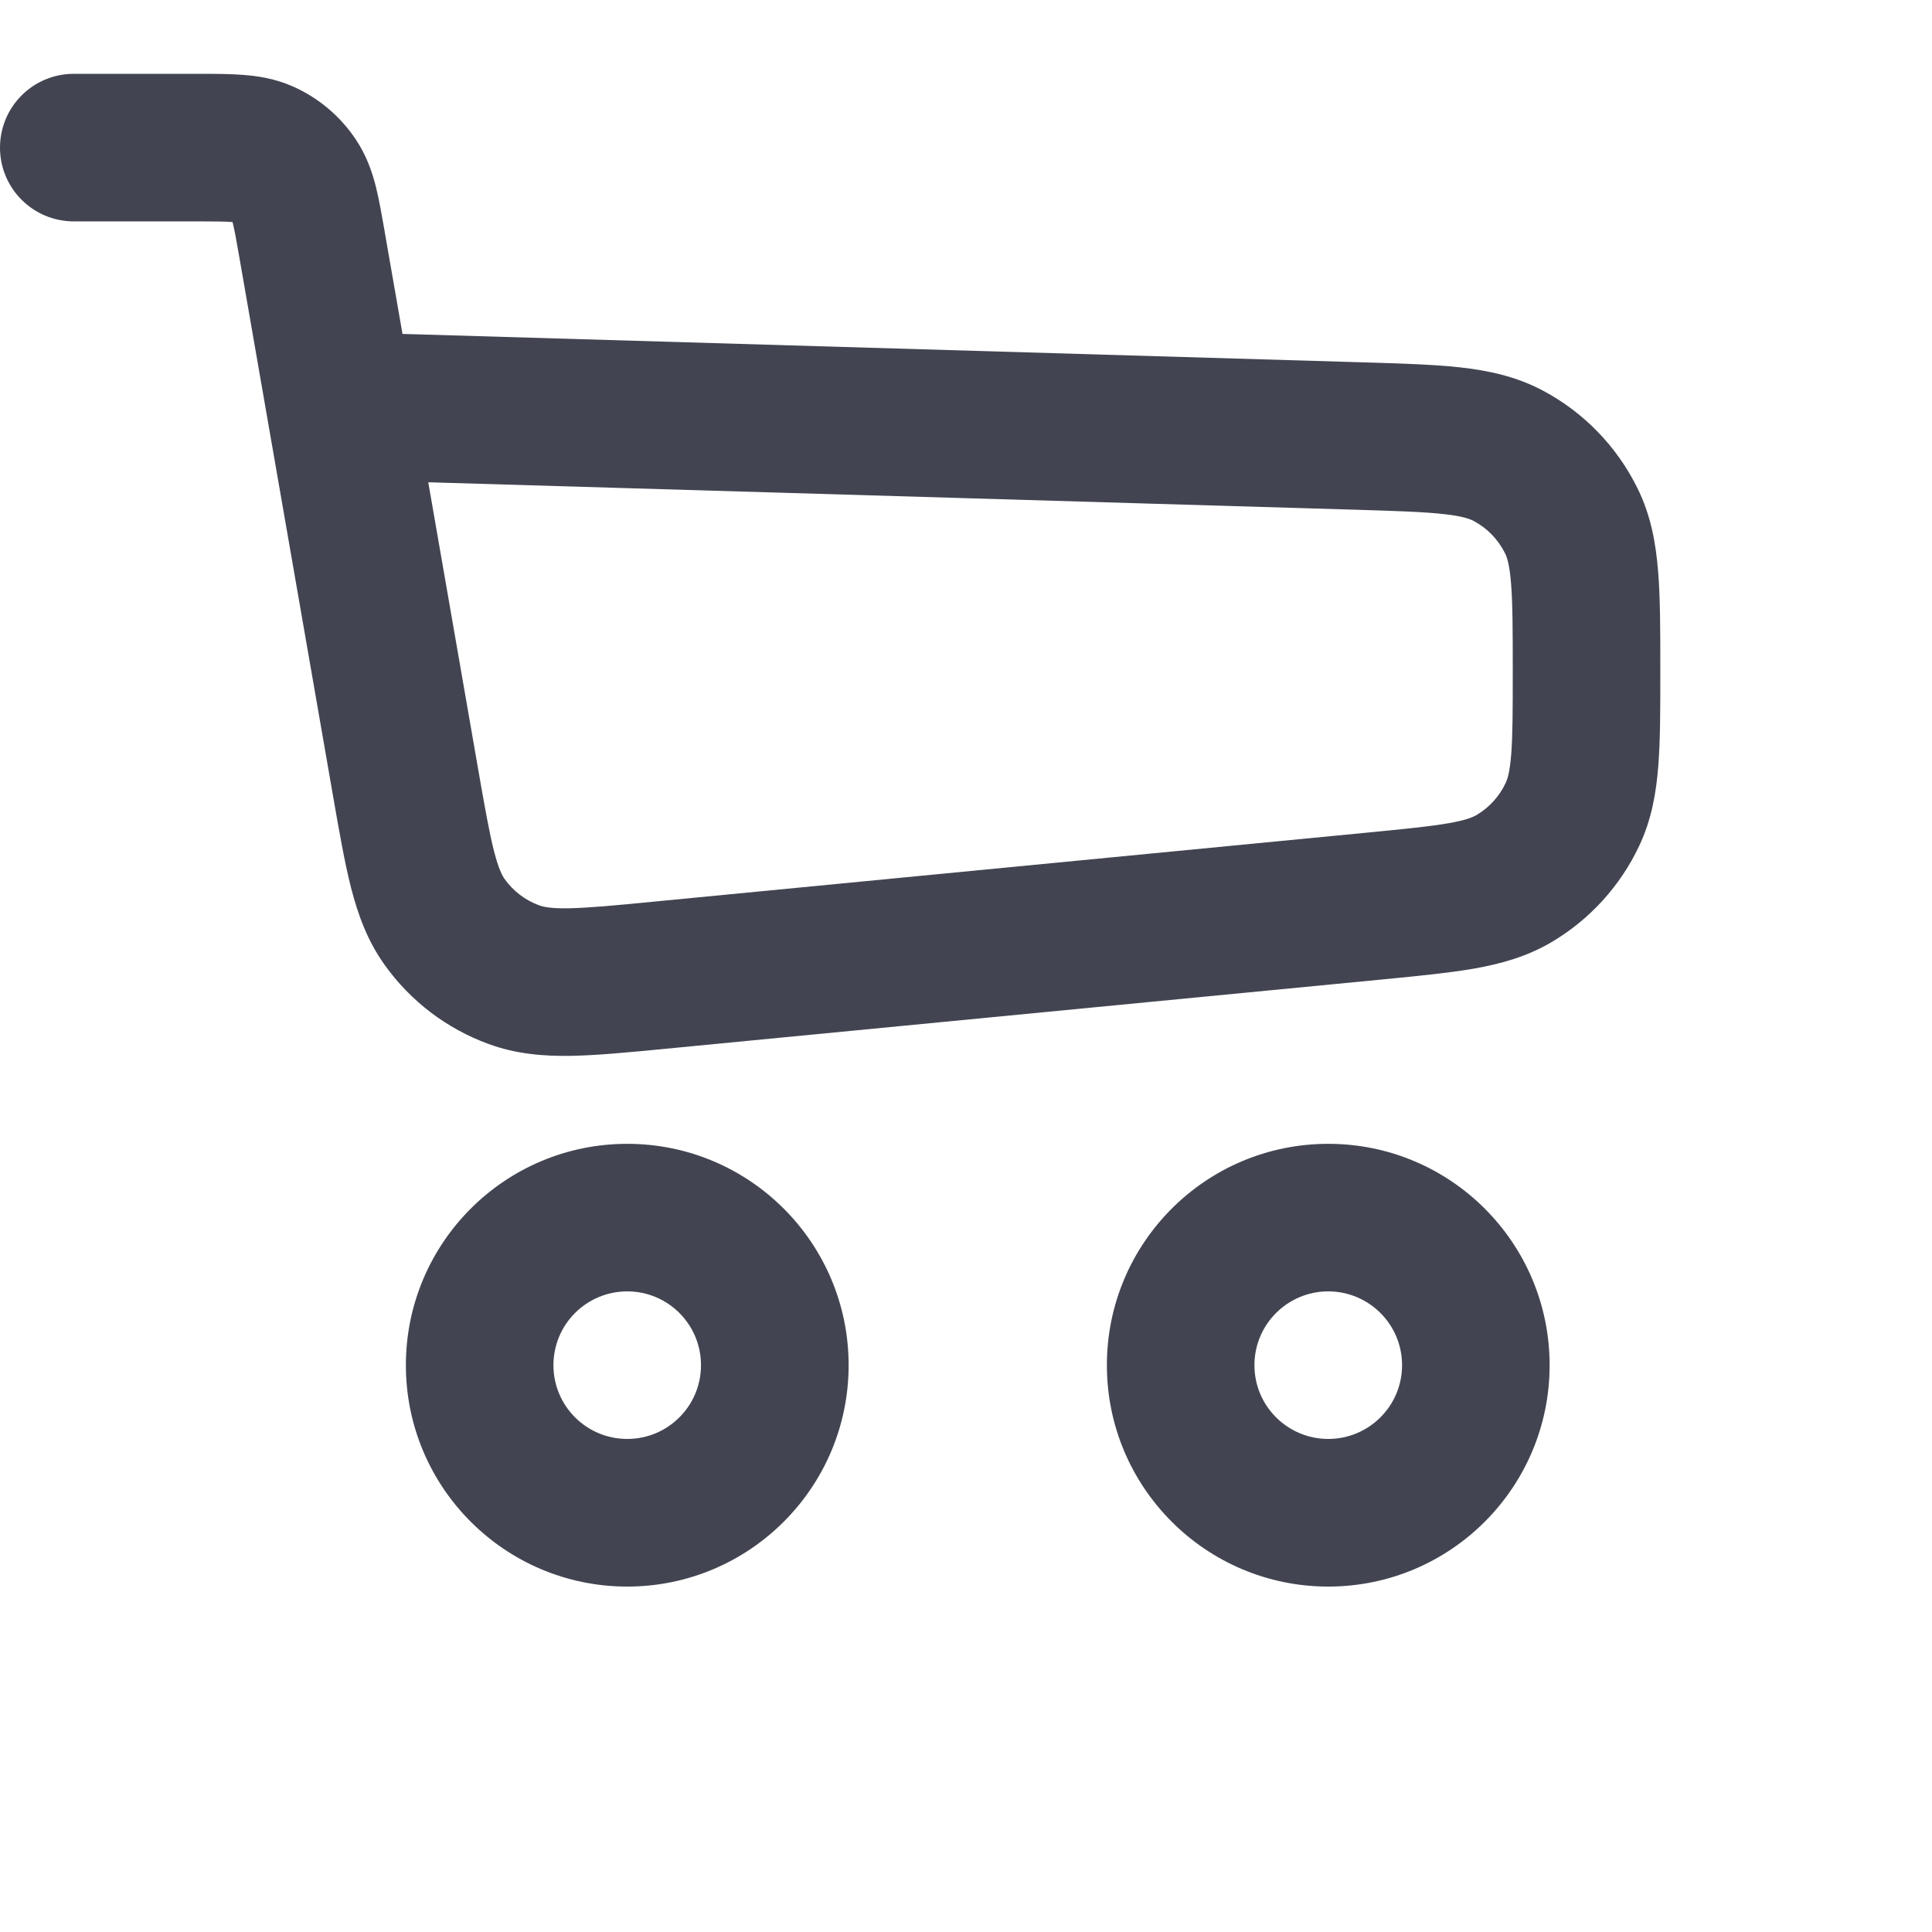
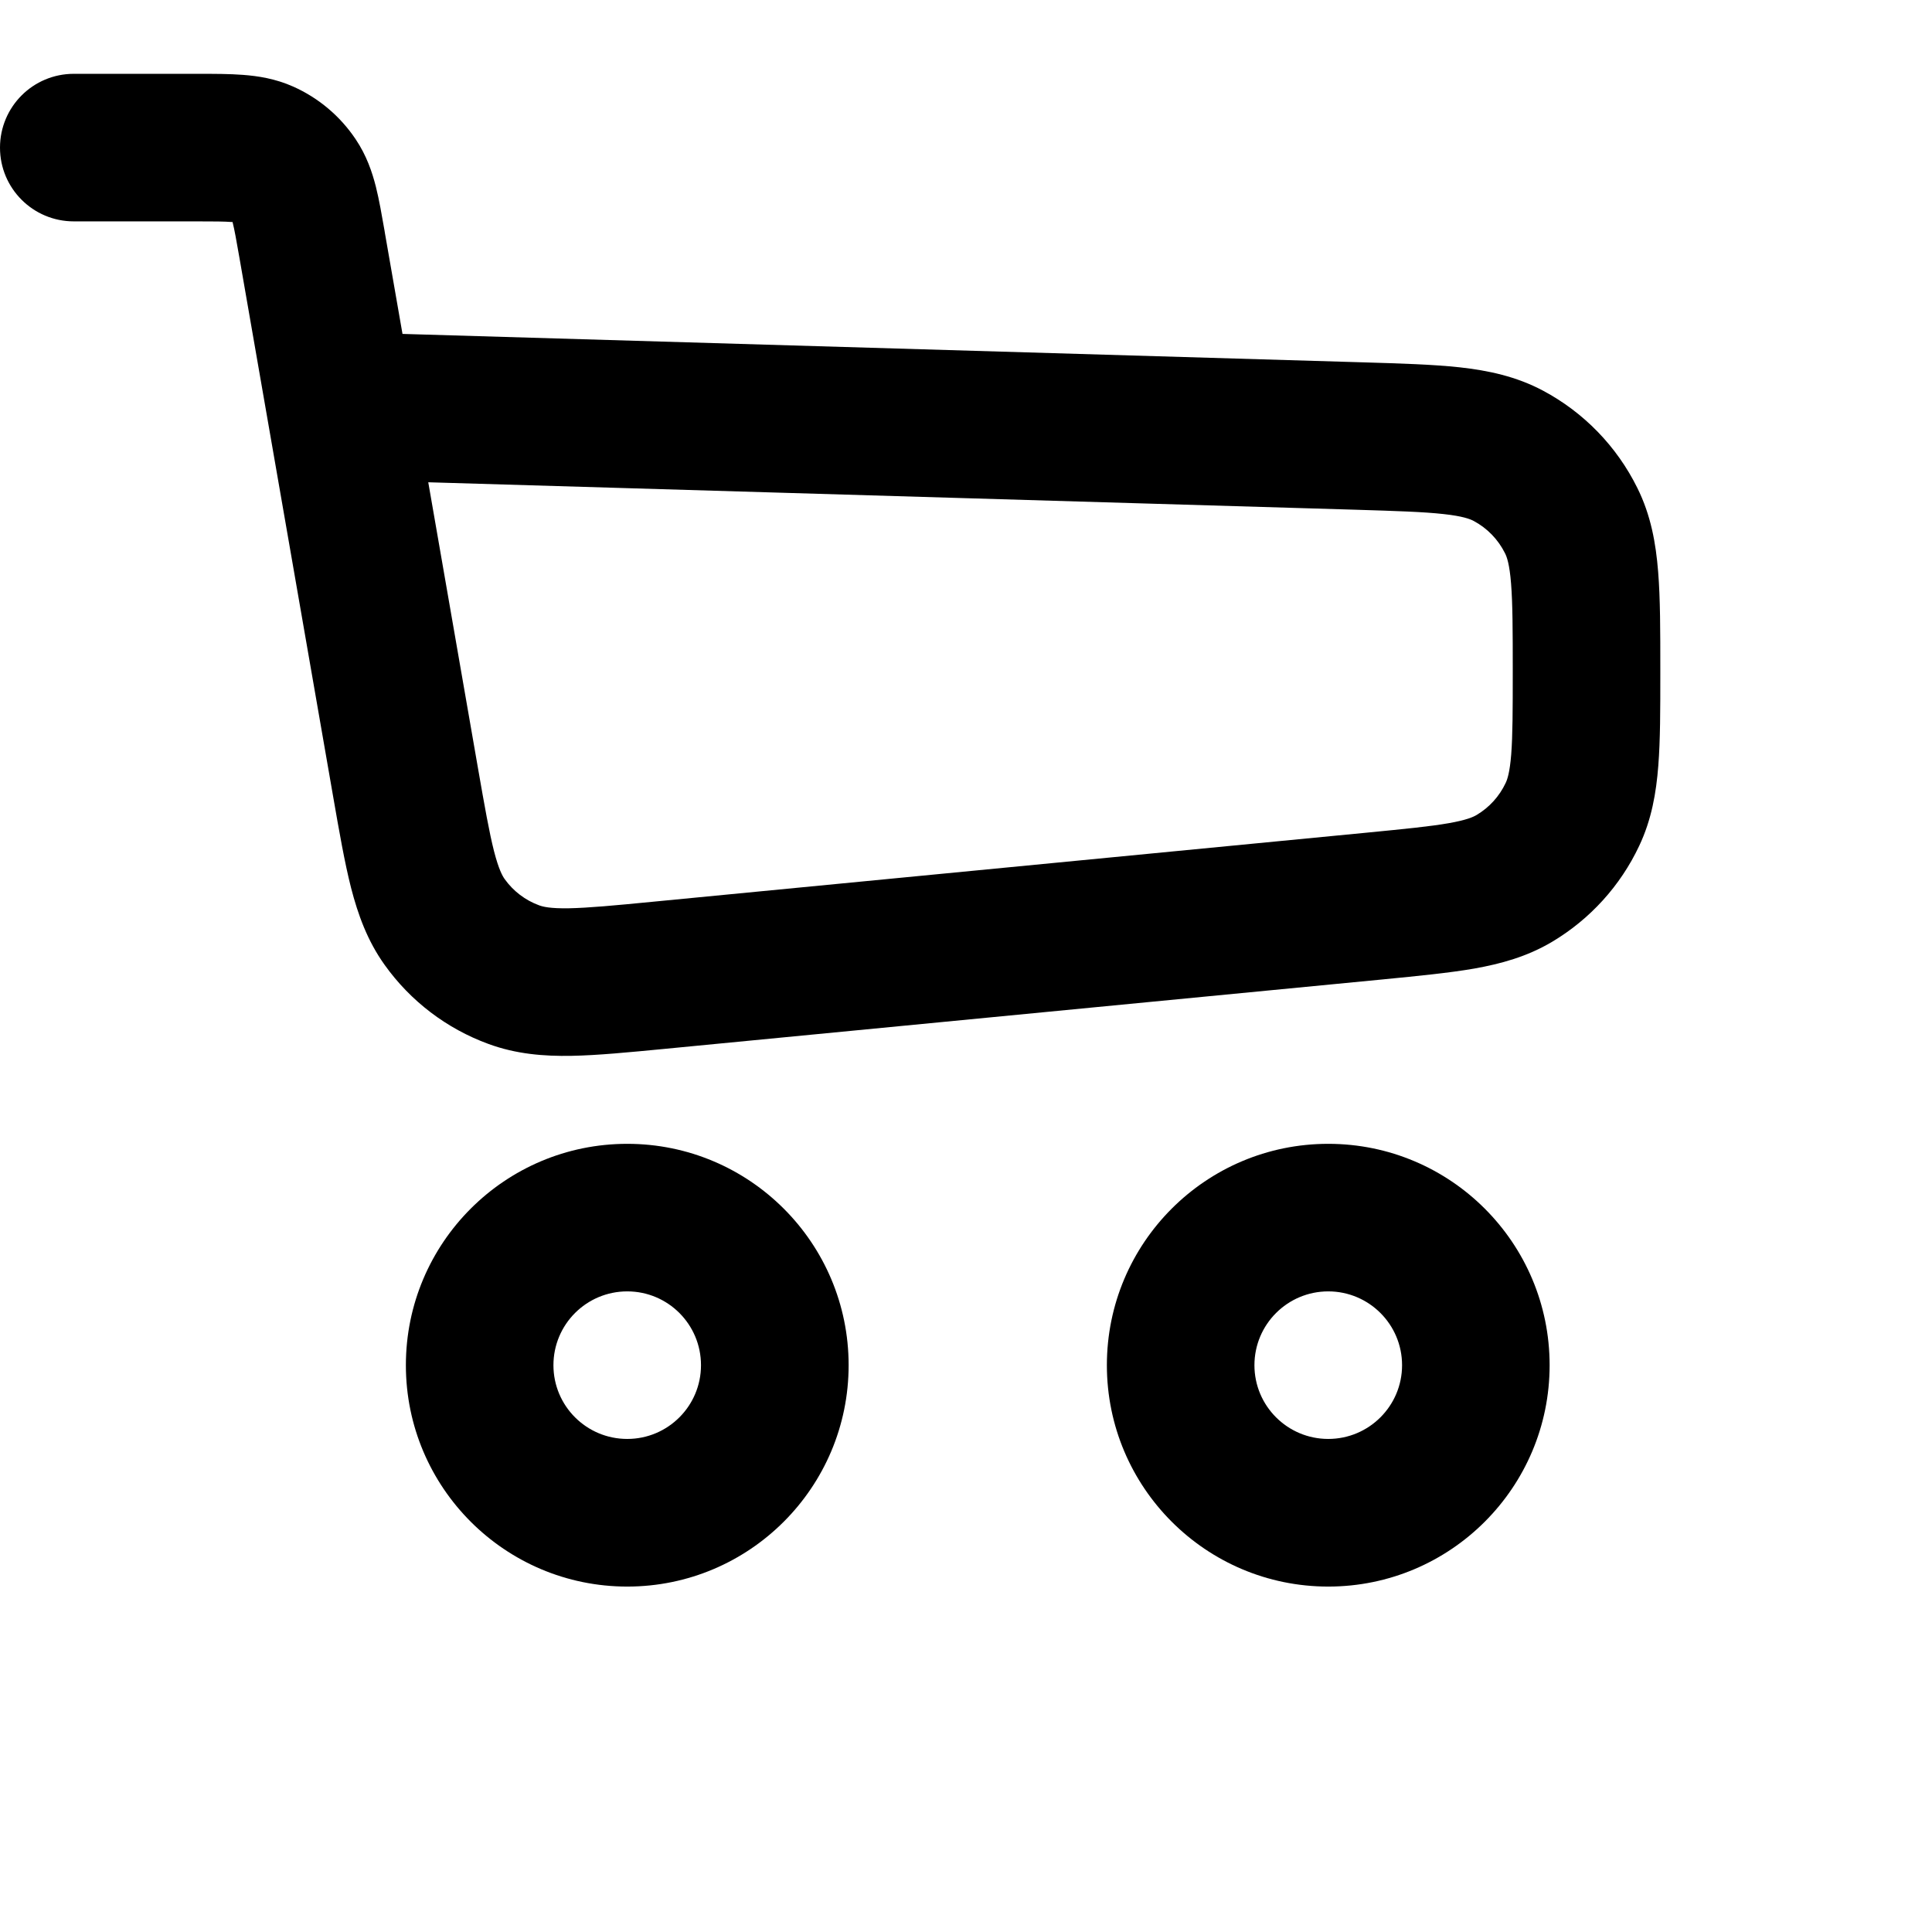
- <svg xmlns="http://www.w3.org/2000/svg" width="24" height="24" viewBox="0 0 24 24" fill="none">
-   <path fill-rule="evenodd" clip-rule="evenodd" d="M2.88 2.758C2.79 2.751 2.666 2.75 2.433 2.75H0.917C0.41 2.75 0 2.34 0 1.834C0 1.327 0.41 0.917 0.917 0.917H2.433C2.442 0.917 2.45 0.917 2.459 0.917C2.656 0.917 2.851 0.917 3.018 0.93C3.203 0.944 3.419 0.976 3.643 1.076C3.957 1.216 4.225 1.442 4.417 1.728C4.554 1.931 4.623 2.138 4.669 2.318C4.71 2.481 4.743 2.673 4.777 2.866C4.778 2.875 4.78 2.883 4.781 2.892L5 4.148L16.929 4.501C17.396 4.515 17.8 4.527 18.133 4.563C18.485 4.602 18.834 4.675 19.168 4.853C19.675 5.123 20.084 5.545 20.339 6.06C20.508 6.399 20.57 6.75 20.598 7.102C20.625 7.436 20.625 7.84 20.625 8.308V8.376C20.625 8.815 20.625 9.196 20.6 9.512C20.574 9.848 20.517 10.181 20.363 10.507C20.129 11.004 19.752 11.419 19.28 11.7C18.97 11.884 18.645 11.973 18.313 12.032C18.001 12.086 17.622 12.123 17.184 12.166L8.261 13.029C7.813 13.072 7.424 13.11 7.1 13.116C6.757 13.122 6.412 13.095 6.067 12.968C5.548 12.778 5.099 12.436 4.778 11.986C4.564 11.687 4.447 11.362 4.361 11.029C4.281 10.715 4.214 10.33 4.137 9.887L2.975 3.206C2.935 2.977 2.913 2.854 2.891 2.767C2.89 2.764 2.89 2.761 2.889 2.758C2.886 2.758 2.883 2.758 2.88 2.758ZM5.32 5.991L5.937 9.539C6.022 10.026 6.077 10.338 6.137 10.574C6.195 10.798 6.24 10.879 6.269 10.92C6.376 11.07 6.526 11.184 6.699 11.247C6.746 11.264 6.836 11.287 7.068 11.283C7.311 11.278 7.627 11.249 8.118 11.201L16.974 10.344C17.454 10.297 17.762 10.267 17.996 10.226C18.218 10.187 18.301 10.149 18.343 10.124C18.501 10.03 18.626 9.892 18.704 9.726C18.725 9.682 18.755 9.595 18.773 9.37C18.791 9.134 18.792 8.825 18.792 8.342C18.792 7.83 18.791 7.501 18.771 7.249C18.752 7.009 18.719 6.918 18.696 6.873C18.611 6.702 18.475 6.561 18.306 6.471C18.262 6.448 18.172 6.412 17.933 6.386C17.682 6.358 17.352 6.348 16.84 6.332L5.32 5.991Z" fill="#424551" />
-   <path fill-rule="evenodd" clip-rule="evenodd" d="M7.792 16.042C7.285 16.042 6.875 16.452 6.875 16.959C6.875 17.465 7.285 17.875 7.792 17.875C8.298 17.875 8.708 17.465 8.708 16.959C8.708 16.452 8.298 16.042 7.792 16.042ZM5.042 16.959C5.042 15.44 6.273 14.209 7.792 14.209C9.31 14.209 10.542 15.44 10.542 16.959C10.542 18.477 9.31 19.709 7.792 19.709C6.273 19.709 5.042 18.477 5.042 16.959Z" fill="#424551" />
-   <path fill-rule="evenodd" clip-rule="evenodd" d="M16.5 16.042C15.994 16.042 15.583 16.452 15.583 16.959C15.583 17.465 15.994 17.875 16.5 17.875C17.006 17.875 17.417 17.465 17.417 16.959C17.417 16.452 17.006 16.042 16.5 16.042ZM13.75 16.959C13.75 15.44 14.981 14.209 16.5 14.209C18.019 14.209 19.25 15.44 19.25 16.959C19.25 18.477 18.019 19.709 16.5 19.709C14.981 19.709 13.75 18.477 13.75 16.959Z" fill="#424551" />
+ <svg xmlns="http://www.w3.org/2000/svg" viewBox="0 0 24 24">
+   <path fill-rule="evenodd" clip-rule="evenodd" d="M2.88 2.758C2.79 2.751 2.666 2.75 2.433 2.75H0.917C0.41 2.75 0 2.34 0 1.834C0 1.327 0.41 0.917 0.917 0.917H2.433C2.442 0.917 2.45 0.917 2.459 0.917C2.656 0.917 2.851 0.917 3.018 0.93C3.203 0.944 3.419 0.976 3.643 1.076C3.957 1.216 4.225 1.442 4.417 1.728C4.554 1.931 4.623 2.138 4.669 2.318C4.71 2.481 4.743 2.673 4.777 2.866C4.778 2.875 4.78 2.883 4.781 2.892L5 4.148L16.929 4.501C17.396 4.515 17.8 4.527 18.133 4.563C18.485 4.602 18.834 4.675 19.168 4.853C19.675 5.123 20.084 5.545 20.339 6.06C20.508 6.399 20.57 6.75 20.598 7.102C20.625 7.436 20.625 7.84 20.625 8.308V8.376C20.625 8.815 20.625 9.196 20.6 9.512C20.574 9.848 20.517 10.181 20.363 10.507C20.129 11.004 19.752 11.419 19.28 11.7C18.97 11.884 18.645 11.973 18.313 12.032C18.001 12.086 17.622 12.123 17.184 12.166L8.261 13.029C7.813 13.072 7.424 13.11 7.1 13.116C6.757 13.122 6.412 13.095 6.067 12.968C5.548 12.778 5.099 12.436 4.778 11.986C4.564 11.687 4.447 11.362 4.361 11.029C4.281 10.715 4.214 10.33 4.137 9.887L2.975 3.206C2.935 2.977 2.913 2.854 2.891 2.767C2.89 2.764 2.89 2.761 2.889 2.758C2.886 2.758 2.883 2.758 2.88 2.758ZM5.32 5.991L5.937 9.539C6.022 10.026 6.077 10.338 6.137 10.574C6.195 10.798 6.24 10.879 6.269 10.92C6.376 11.07 6.526 11.184 6.699 11.247C6.746 11.264 6.836 11.287 7.068 11.283C7.311 11.278 7.627 11.249 8.118 11.201L16.974 10.344C17.454 10.297 17.762 10.267 17.996 10.226C18.218 10.187 18.301 10.149 18.343 10.124C18.501 10.03 18.626 9.892 18.704 9.726C18.725 9.682 18.755 9.595 18.773 9.37C18.791 9.134 18.792 8.825 18.792 8.342C18.792 7.83 18.791 7.501 18.771 7.249C18.752 7.009 18.719 6.918 18.696 6.873C18.611 6.702 18.475 6.561 18.306 6.471C18.262 6.448 18.172 6.412 17.933 6.386C17.682 6.358 17.352 6.348 16.84 6.332L5.32 5.991Z" />
+   <path fill-rule="evenodd" clip-rule="evenodd" d="M7.792 16.042C7.285 16.042 6.875 16.452 6.875 16.959C6.875 17.465 7.285 17.875 7.792 17.875C8.298 17.875 8.708 17.465 8.708 16.959C8.708 16.452 8.298 16.042 7.792 16.042ZM5.042 16.959C5.042 15.44 6.273 14.209 7.792 14.209C9.31 14.209 10.542 15.44 10.542 16.959C10.542 18.477 9.31 19.709 7.792 19.709C6.273 19.709 5.042 18.477 5.042 16.959Z" />
+   <path fill-rule="evenodd" clip-rule="evenodd" d="M16.5 16.042C15.994 16.042 15.583 16.452 15.583 16.959C15.583 17.465 15.994 17.875 16.5 17.875C17.006 17.875 17.417 17.465 17.417 16.959C17.417 16.452 17.006 16.042 16.5 16.042ZM13.75 16.959C13.75 15.44 14.981 14.209 16.5 14.209C18.019 14.209 19.25 15.44 19.25 16.959C19.25 18.477 18.019 19.709 16.5 19.709C14.981 19.709 13.75 18.477 13.75 16.959Z" />
</svg>
